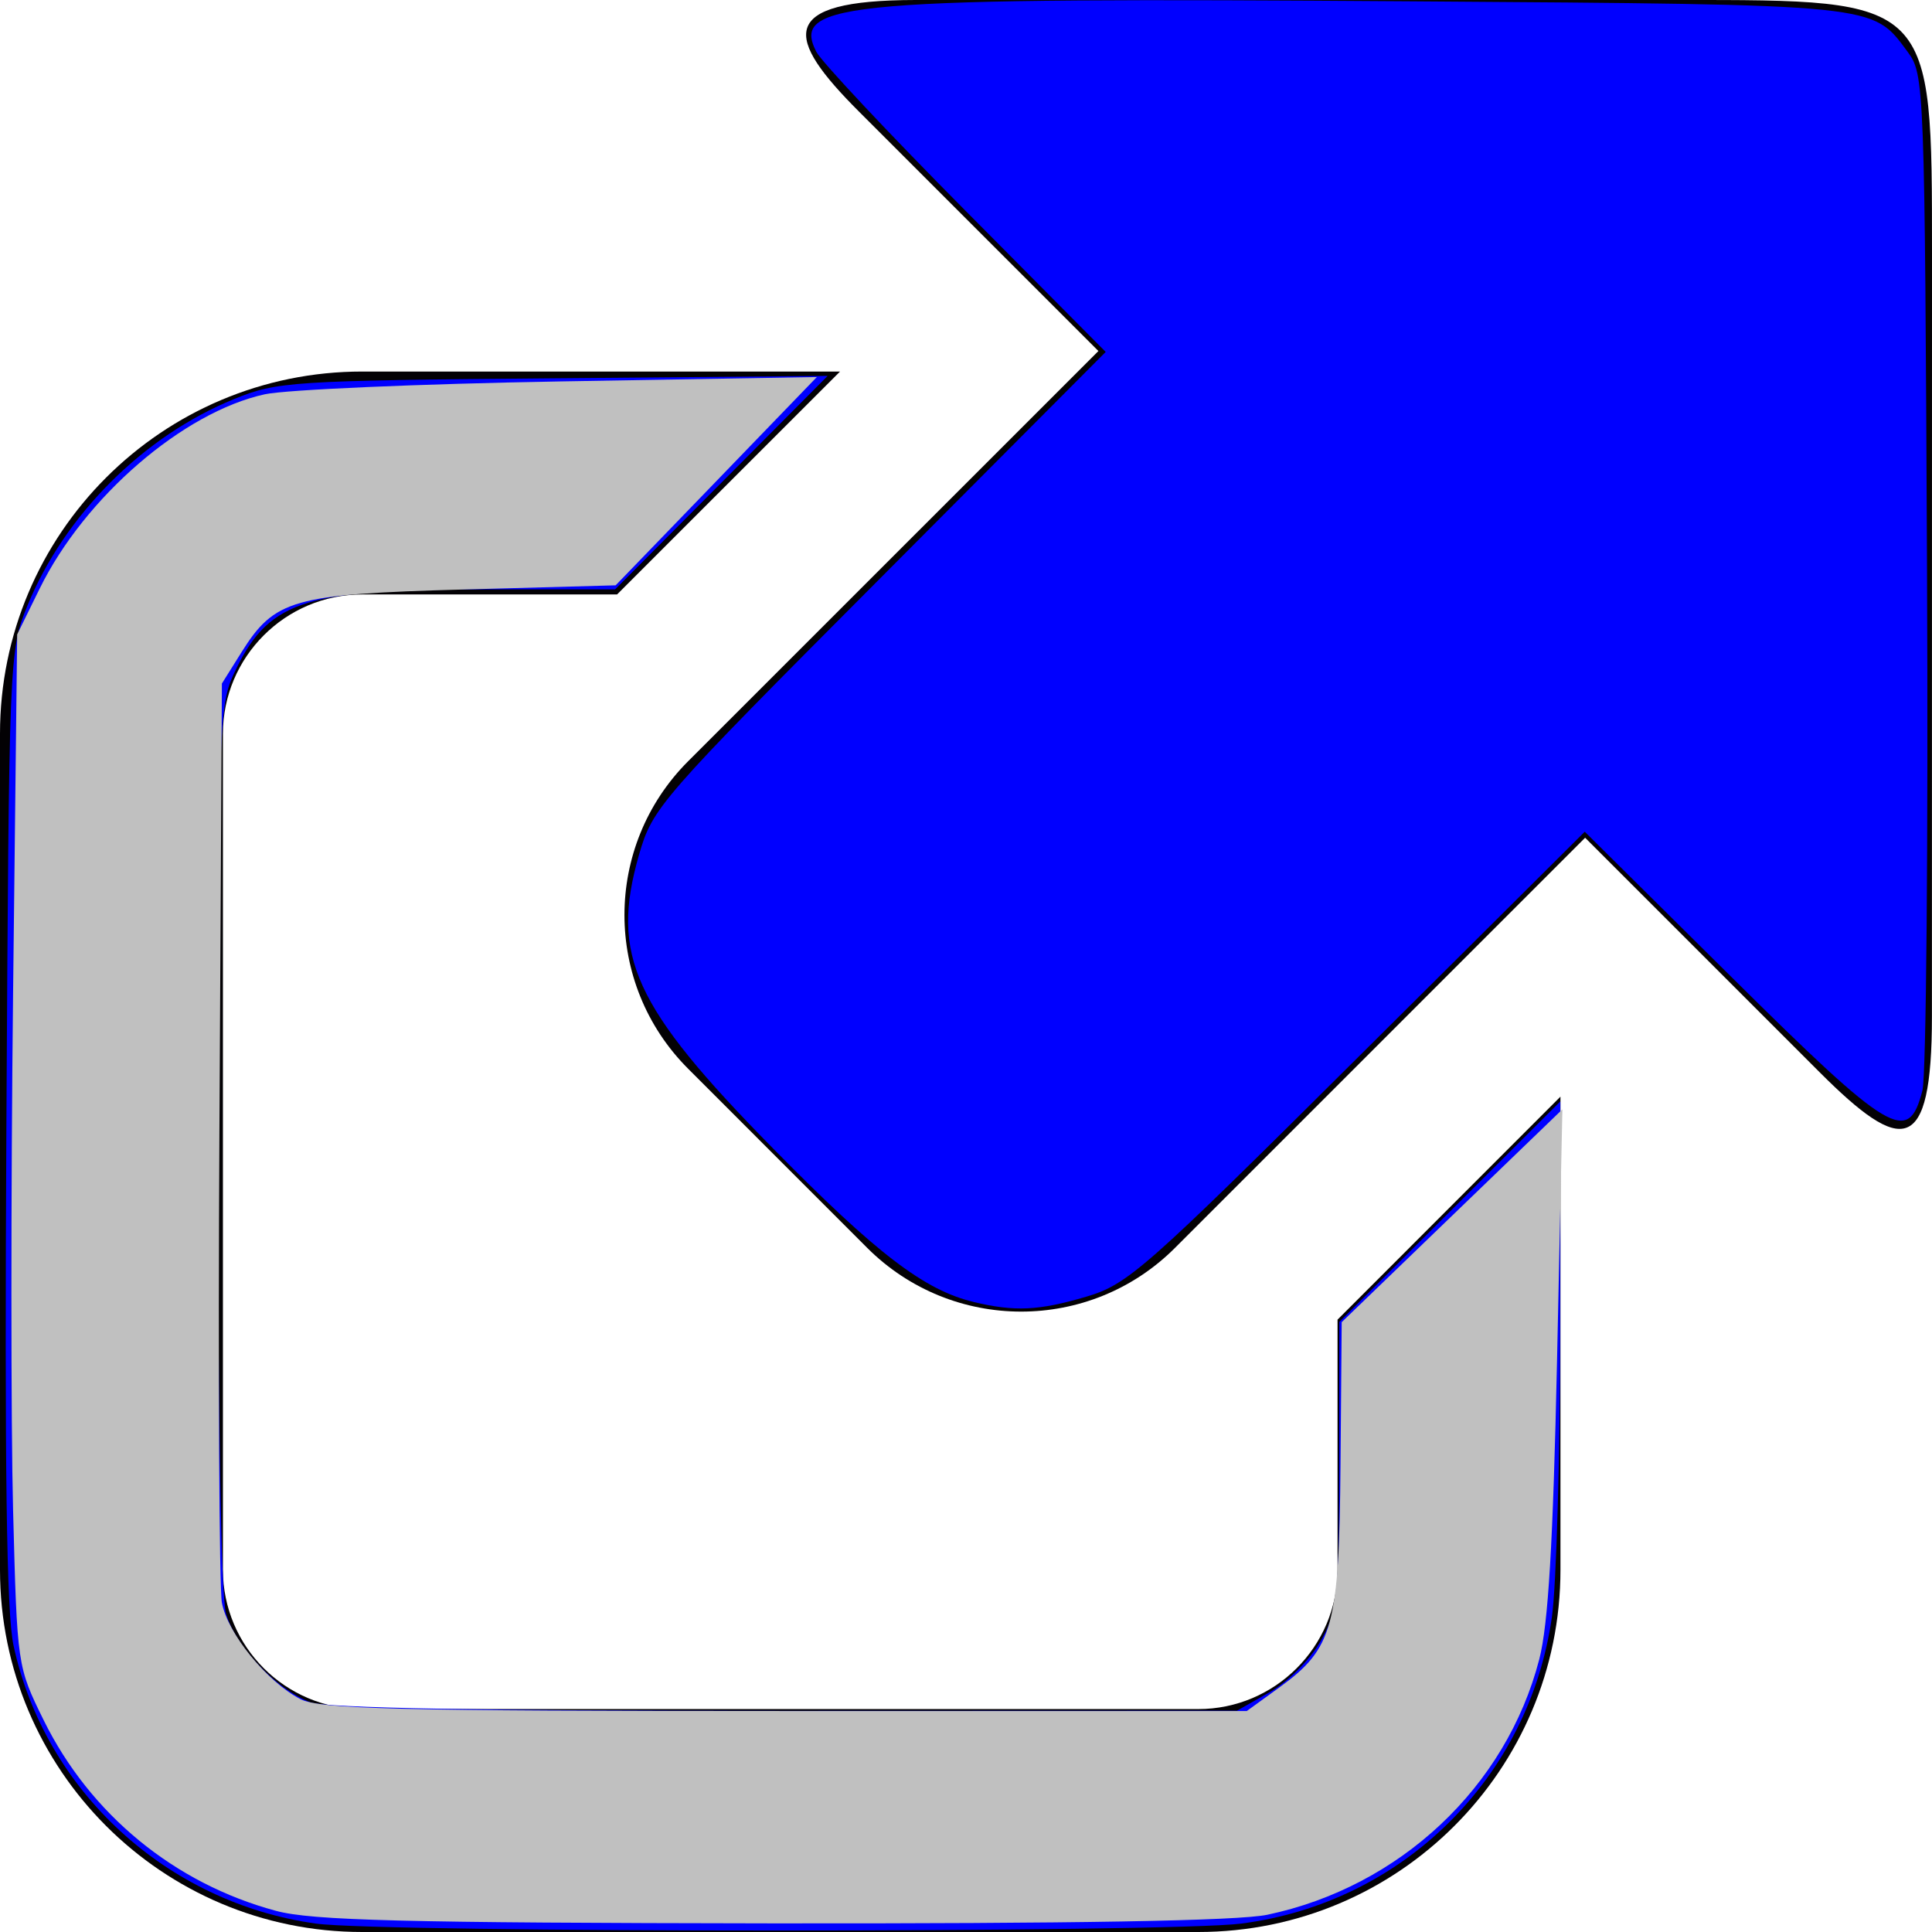
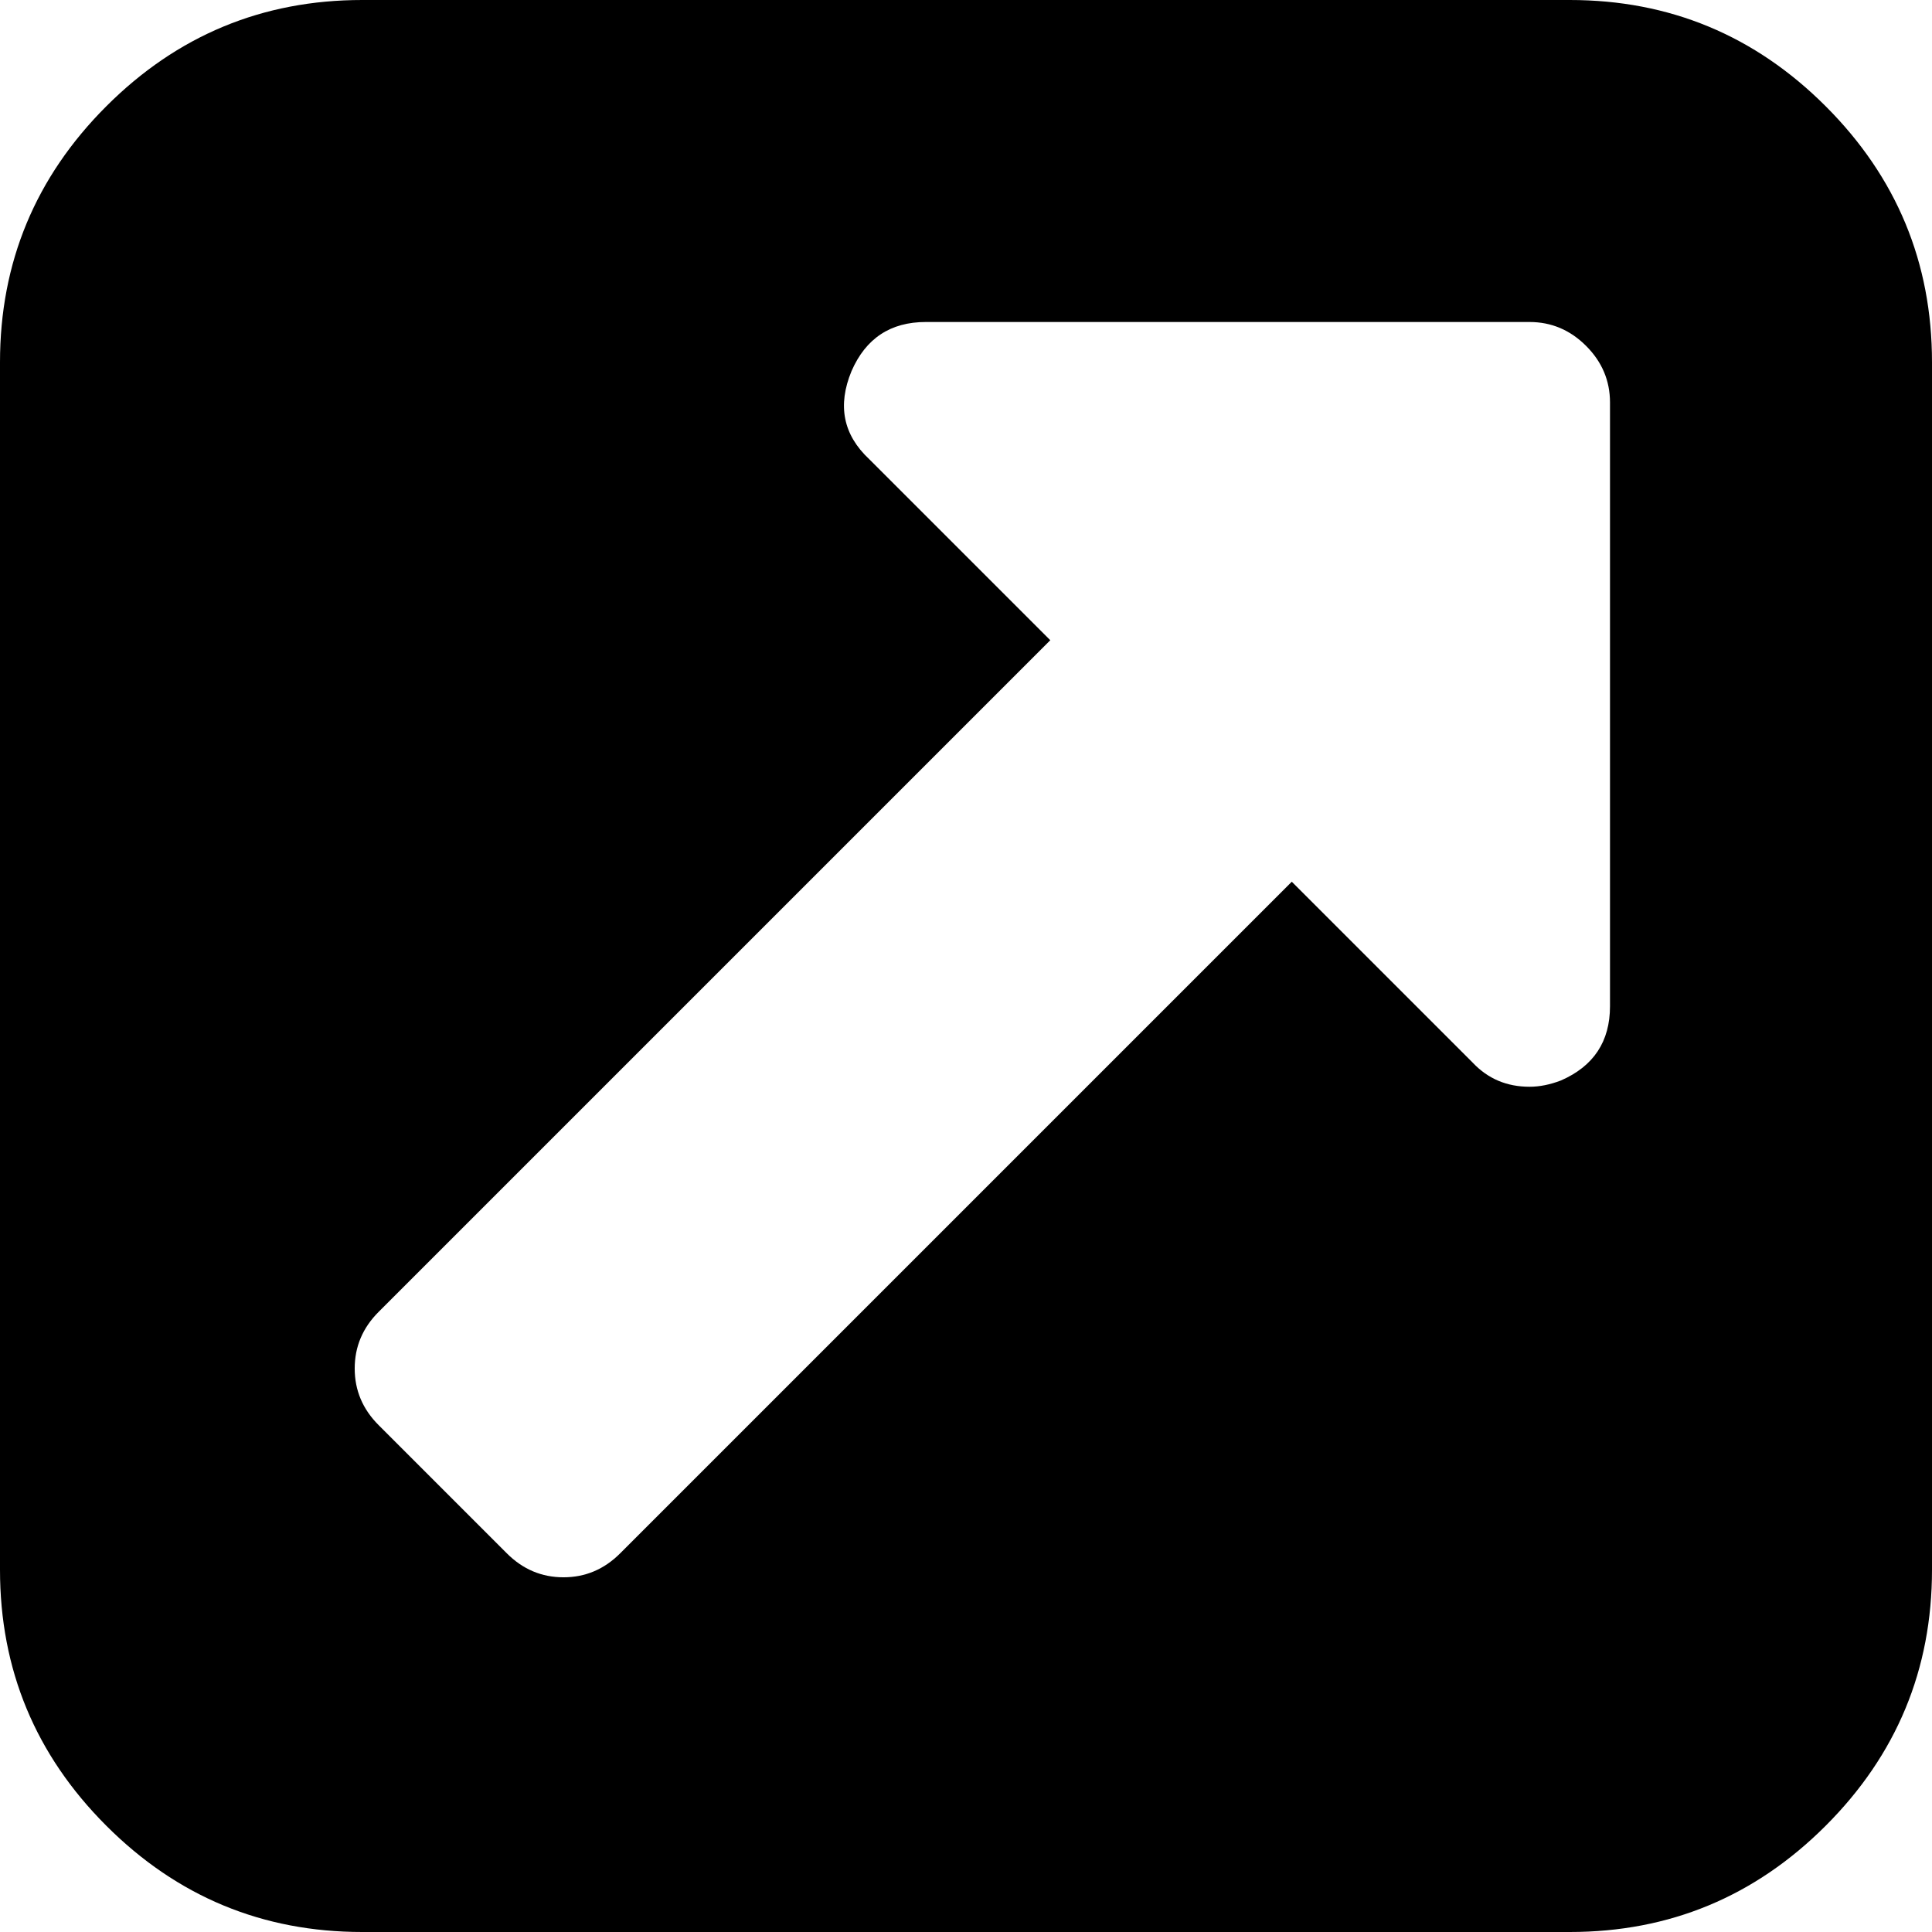
- <svg xmlns="http://www.w3.org/2000/svg" version="1.1" id="Capa_1" x="0px" y="0px" viewBox="0 0 26 26" style="enable-background:new 0 0 26 26;" xml:space="preserve">
-   <defs id="defs43" />
-   <g id="g8">
-     <path style="fill:#030104;" d="M18,17.759v3.366C18,22.159,17.159,23,16.125,23H4.875C3.841,23,3,22.159,3,21.125V9.875   C3,8.841,3.841,8,4.875,8h3.429l3.001-3h-6.43C2.182,5,0,7.182,0,9.875v11.25C0,23.818,2.182,26,4.875,26h11.25   C18.818,26,21,23.818,21,21.125v-6.367L18,17.759z" id="path2" />
-     <g id="g6">
-       <path style="fill:#030104;" d="M22.581,0H12.322c-1.886,0.002-1.755,0.51-0.76,1.504l3.22,3.22l-5.52,5.519    c-1.145,1.144-1.144,2.998,0,4.141l2.41,2.411c1.144,1.141,2.996,1.142,4.14-0.001l5.52-5.52l3.16,3.16    c1.101,1.1,1.507,1.129,1.507-0.757L26,3.419C25.999-0.018,26.024-0.001,22.581,0z" id="path4" />
-     </g>
-   </g>
-   <g id="g10">
- </g>
-   <g id="g12">
- </g>
-   <g id="g14">
- </g>
-   <g id="g16">
- </g>
-   <g id="g18">
- </g>
-   <g id="g20">
- </g>
-   <g id="g22">
- </g>
-   <g id="g24">
- </g>
-   <g id="g26">
- </g>
-   <g id="g28">
- </g>
-   <g id="g30">
- </g>
-   <g id="g32">
- </g>
-   <g id="g34">
- </g>
-   <g id="g36">
- </g>
-   <g id="g38">
- </g>
-   <path style="fill:#0000ff;stroke-width:0.11" d="M 13.103,17.521 C 12.441,17.364 11.795,16.87 10.408,15.46 8.522,13.544 8.21,12.86 8.6,11.502 8.782,10.87 8.873,10.765 11.834,7.794 L 14.88,4.736 12.993,2.836 C 11.956,1.791 11.052,0.828 10.985,0.696 c -0.34,-0.672 0.378,-0.732 8.035,-0.678 6.291,0.045 6.173,0.033 6.651,0.678 0.227,0.306 0.231,0.413 0.262,6.965 0.017,3.66 -0.01,6.816 -0.062,7.015 -0.19,0.737 -0.421,0.6 -2.567,-1.525 L 21.327,11.193 18.27,14.234 c -2.871,2.856 -3.092,3.051 -3.654,3.217 -0.639,0.188 -0.957,0.203 -1.513,0.071 z" id="path3750" />
-   <path style="fill:#0000ff;stroke-width:0.11" d="M 4.253,25.887 C 2.242,25.607 0.604,24.101 0.182,22.144 0.087,21.705 0.061,19.78 0.086,15.148 0.121,8.821 0.124,8.753 0.368,8.153 0.867,6.93 1.929,5.868 3.151,5.37 3.73,5.134 3.918,5.122 7.447,5.091 L 11.138,5.059 9.708,6.496 8.277,7.932 H 6.426 c -2.367,0 -2.833,0.164 -3.289,1.157 -0.188,0.41 -0.202,0.851 -0.204,6.335 -0.001,3.536 0.042,6.05 0.107,6.285 0.123,0.443 0.676,1.026 1.137,1.2 0.205,0.077 2.366,0.116 6.39,0.115 l 6.08,-0.002 0.438,-0.248 c 0.246,-0.139 0.548,-0.441 0.687,-0.687 0.231,-0.408 0.248,-0.571 0.25,-2.368 l 0.002,-1.929 1.487,-1.484 1.487,-1.484 -0.002,3.083 c -0.001,1.696 -0.051,3.43 -0.111,3.854 -0.307,2.17 -2.008,3.849 -4.183,4.128 -0.965,0.124 -11.556,0.124 -12.449,-3.4e-5 z" id="path3752" />
-   <path style="fill:#c0c0c0;stroke-width:0.11" d="M 3.713,25.715 C 2.348,25.348 1.212,24.415 0.588,23.15 0.232,22.425 0.231,22.422 0.176,20.319 c -0.03,-1.158 -0.03,-4.283 0,-6.943 L 0.231,8.538 0.535,7.919 C 1.14,6.689 2.465,5.546 3.564,5.306 3.852,5.244 5.641,5.166 7.54,5.133 L 10.993,5.074 9.639,6.476 8.285,7.877 6.241,7.933 C 3.939,7.996 3.696,8.065 3.247,8.782 L 2.986,9.199 2.953,15.203 c -0.018,3.302 -0.003,6.166 0.033,6.365 0.076,0.414 0.605,1.064 1.057,1.298 0.259,0.134 1.312,0.16 6.522,0.16 h 6.214 l 0.439,-0.318 c 0.723,-0.524 0.804,-0.819 0.822,-3.004 l 0.016,-1.911 1.485,-1.432 1.485,-1.432 -0.072,3.379 c -0.053,2.452 -0.118,3.555 -0.239,4.021 -0.445,1.72 -1.875,3.063 -3.66,3.439 -0.391,0.082 -2.59,0.12 -6.665,0.116 C 5.439,25.877 4.197,25.846 3.713,25.715 Z" id="path35" />
+ <svg xmlns="http://www.w3.org/2000/svg" height="1536" viewBox="0 0 1536 1536" width="1536" id="svg3336" version="1.1">
+   <defs id="defs3342" />
+   <path d="m 1280,800 0,-480 q 0,-26 -19,-45 -19,-19 -45,-19 l -480,0 q -42,0 -59,39 -17,41 14,70 l 144,144 -534,534 q -19,19 -19,45 0,26 19,45 l 102,102 q 19,19 45,19 26,0 45,-19 l 534,-534 144,144 q 18,19 45,19 12,0 25,-5 39,-17 39,-59 z m 256,-512 0,960 q 0,119 -84.5,203.5 Q 1367,1536 1248,1536 l -960,0 Q 169,1536 84.5,1451.5 0,1367 0,1248 L 0,288 Q 0,169 84.5,84.5 169,0 288,0 l 960,0 Q 1367,0 1451.5,84.5 1536,169 1536,288 Z" id="path3338" />
</svg>
